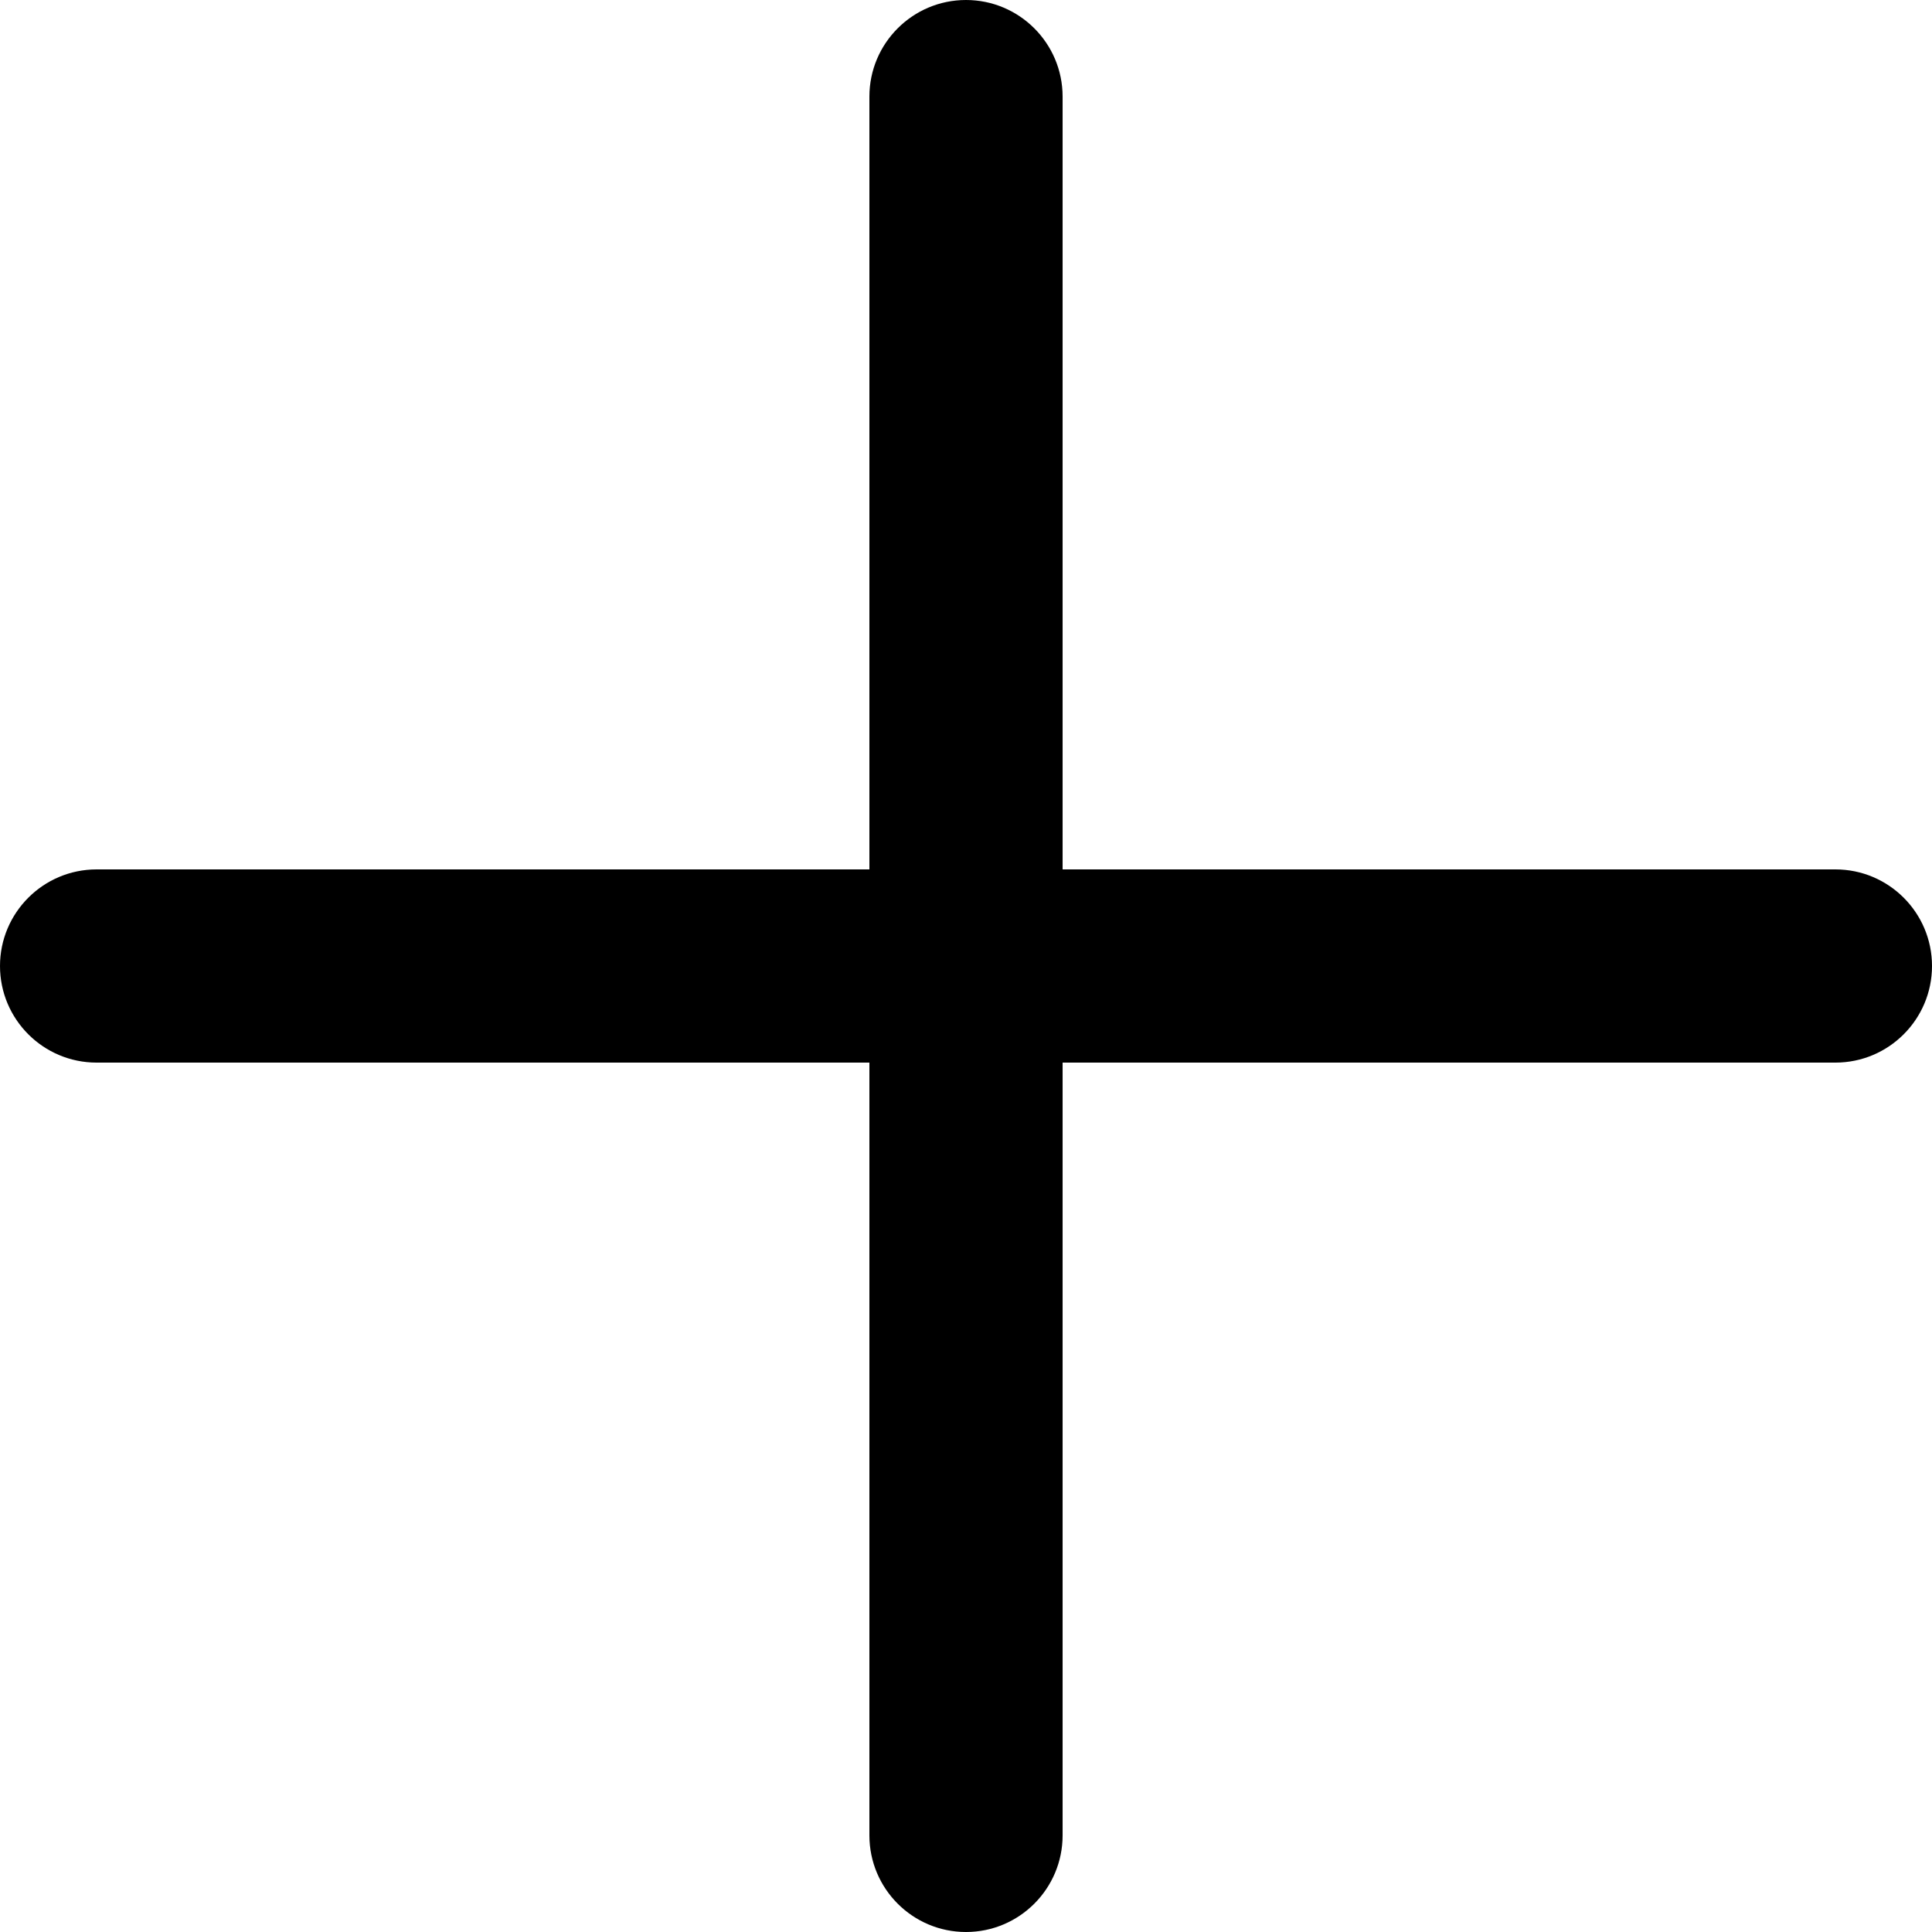
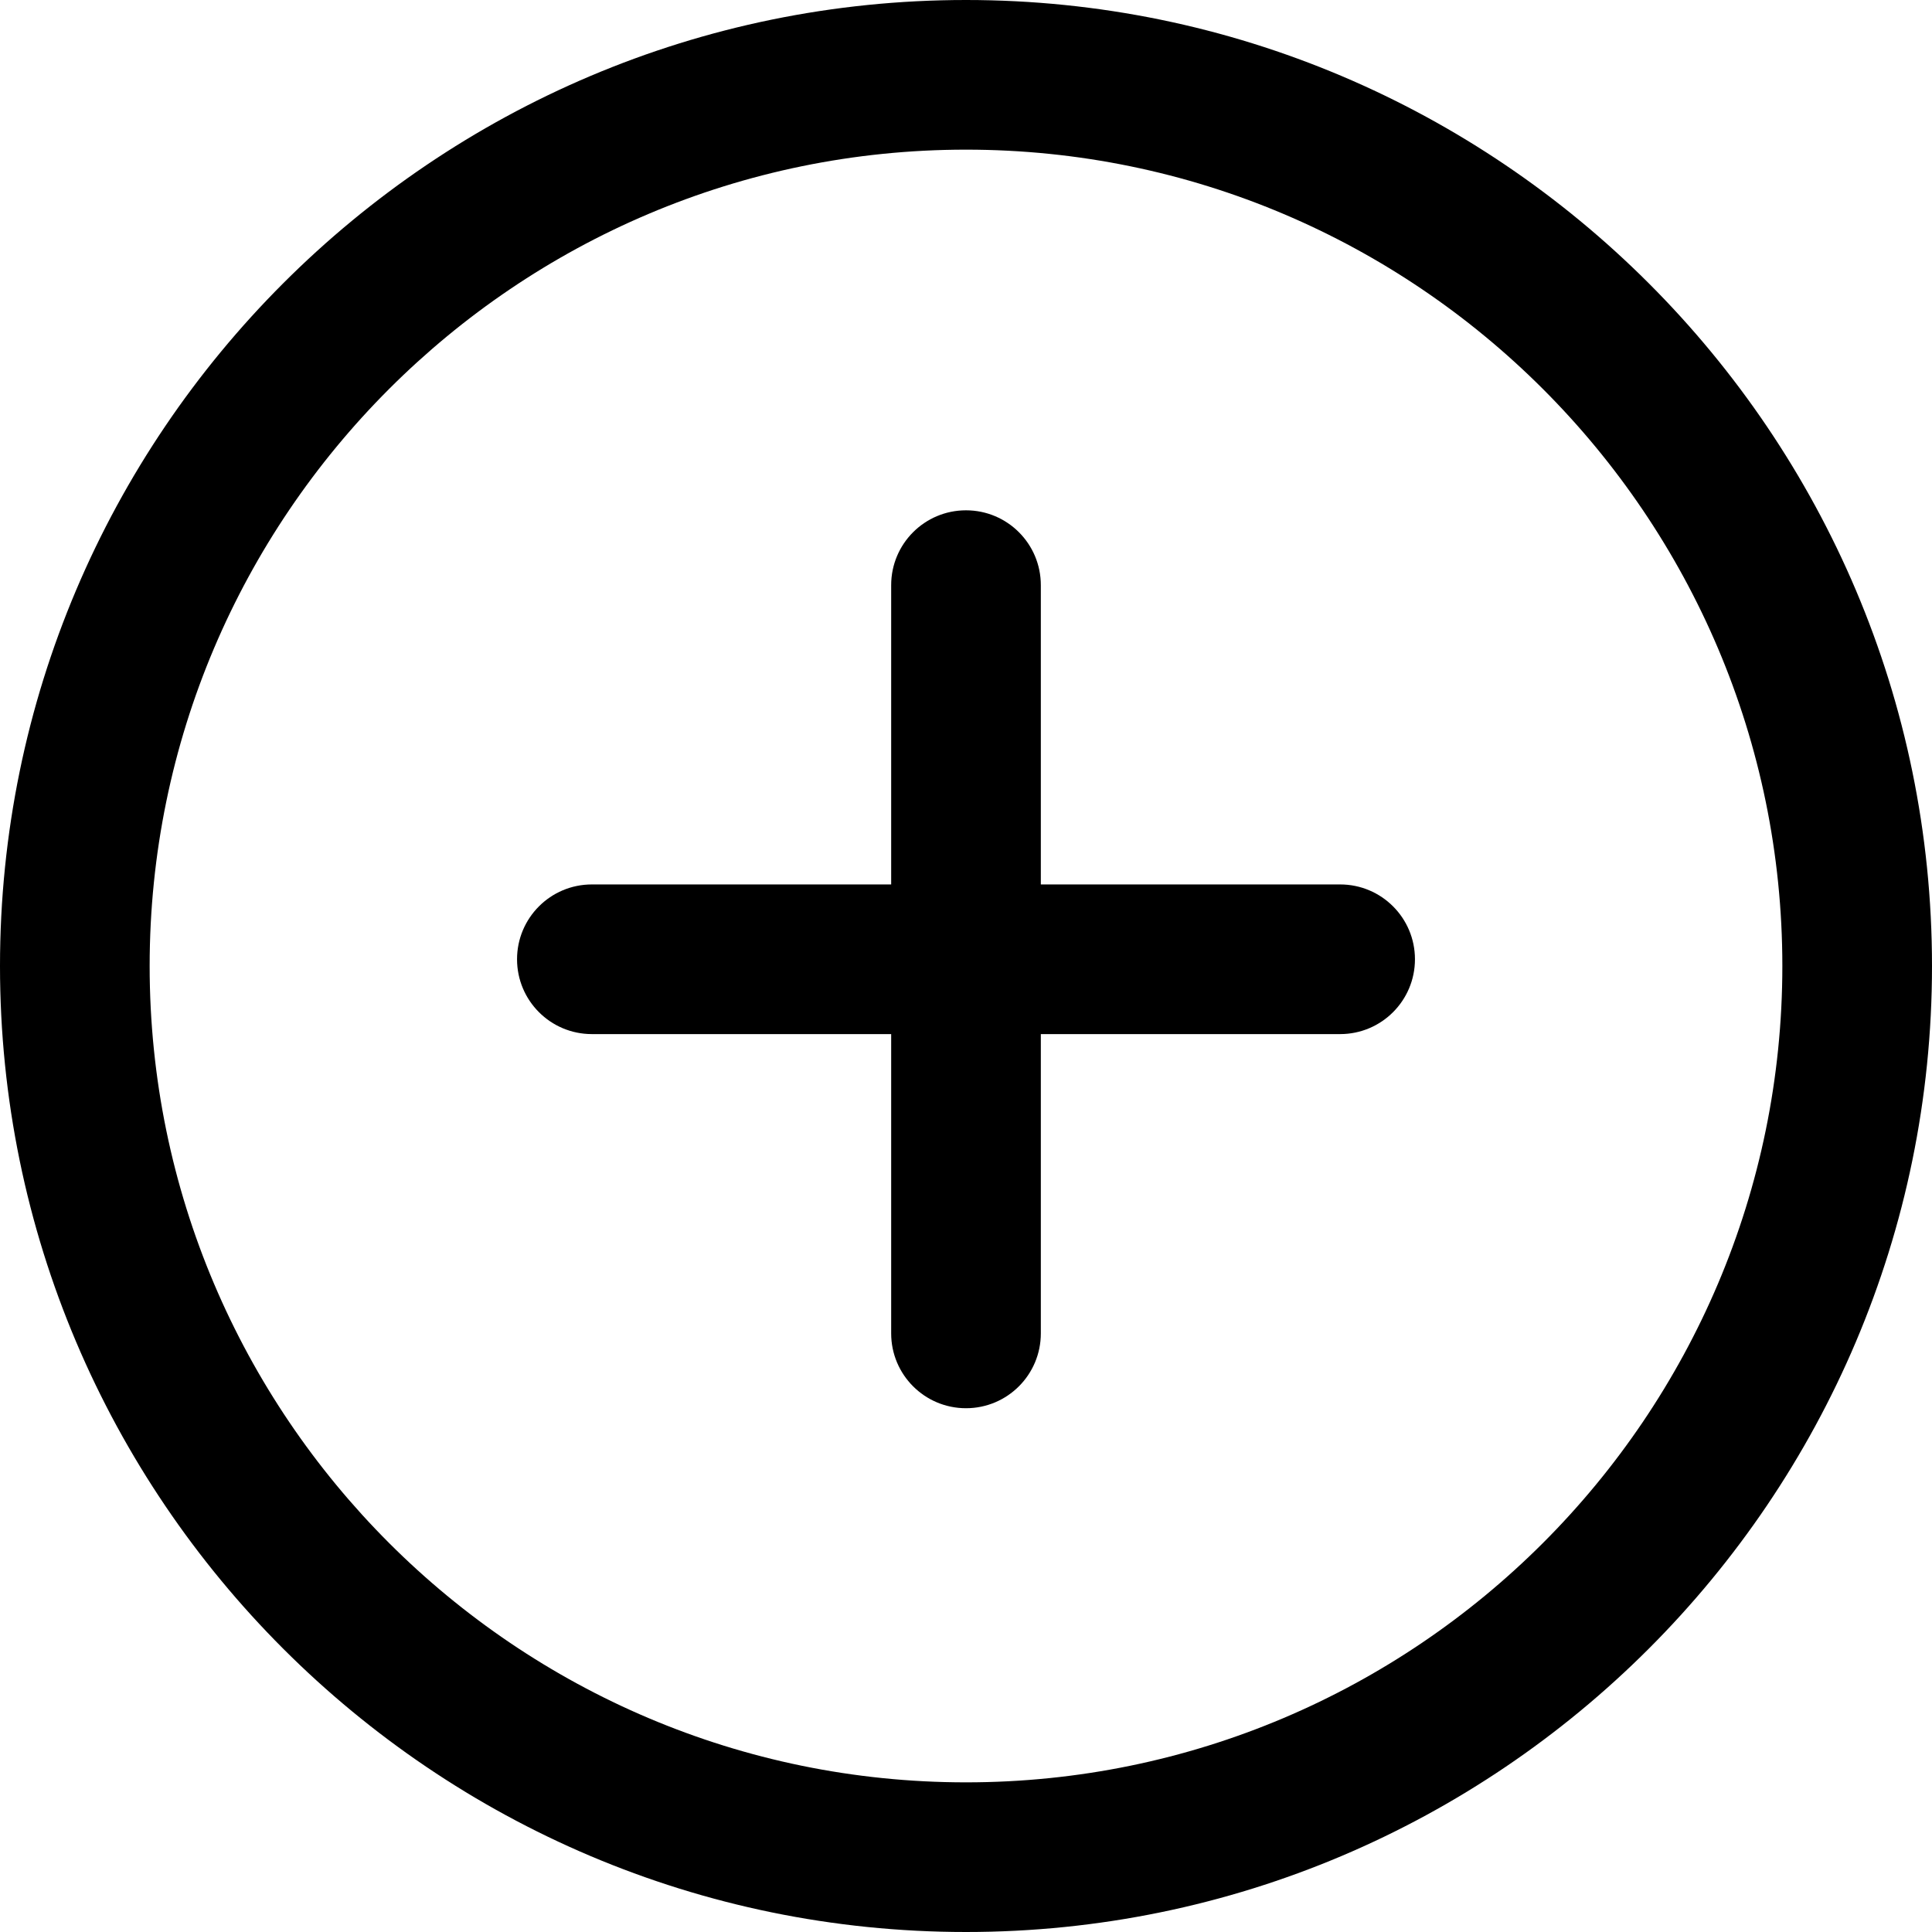
- <svg viewBox="0 0 426.667 426.667">
-   <path d="m405.332 192h-170.664v-170.668c0-11.773-9.559-21.332-21.336-21.332-11.773 0-21.332 9.559-21.332 21.332v170.668h-170.668c-11.773 0-21.332 9.559-21.332 21.332 0 11.777 9.559 21.336 21.332 21.336h170.668v170.664c0 11.777 9.559 21.336 21.332 21.336 11.777 0 21.336-9.559 21.336-21.336v-170.664h170.664c11.777 0 21.336-9.559 21.336-21.336 0-11.773-9.559-21.332-21.336-21.332zm0 0">
+ <svg viewBox="0 0 512 512">
+   <path d="M256,0C114.833,0,0,114.833,0,256s114.833,256,256,256s256-114.853,256-256S397.167,0,256,0z M256,472.341    c-119.275,0-216.341-97.046-216.341-216.341S136.725,39.659,256,39.659S472.341,136.705,472.341,256S375.295,472.341,256,472.341z    ">
+ 	</path>
+   <path d="M355.148,234.386H275.83v-79.318c0-10.946-8.864-19.83-19.83-19.83s-19.83,8.884-19.83,19.83v79.318h-79.318    c-10.966,0-19.83,8.884-19.83,19.83s8.864,19.83,19.83,19.83h79.318v79.318c0,10.946,8.864,19.83,19.83,19.83    s19.83-8.884,19.83-19.83v-79.318h79.318c10.966,0,19.83-8.884,19.83-19.83S366.114,234.386,355.148,234.386z">
	</path>
</svg>
